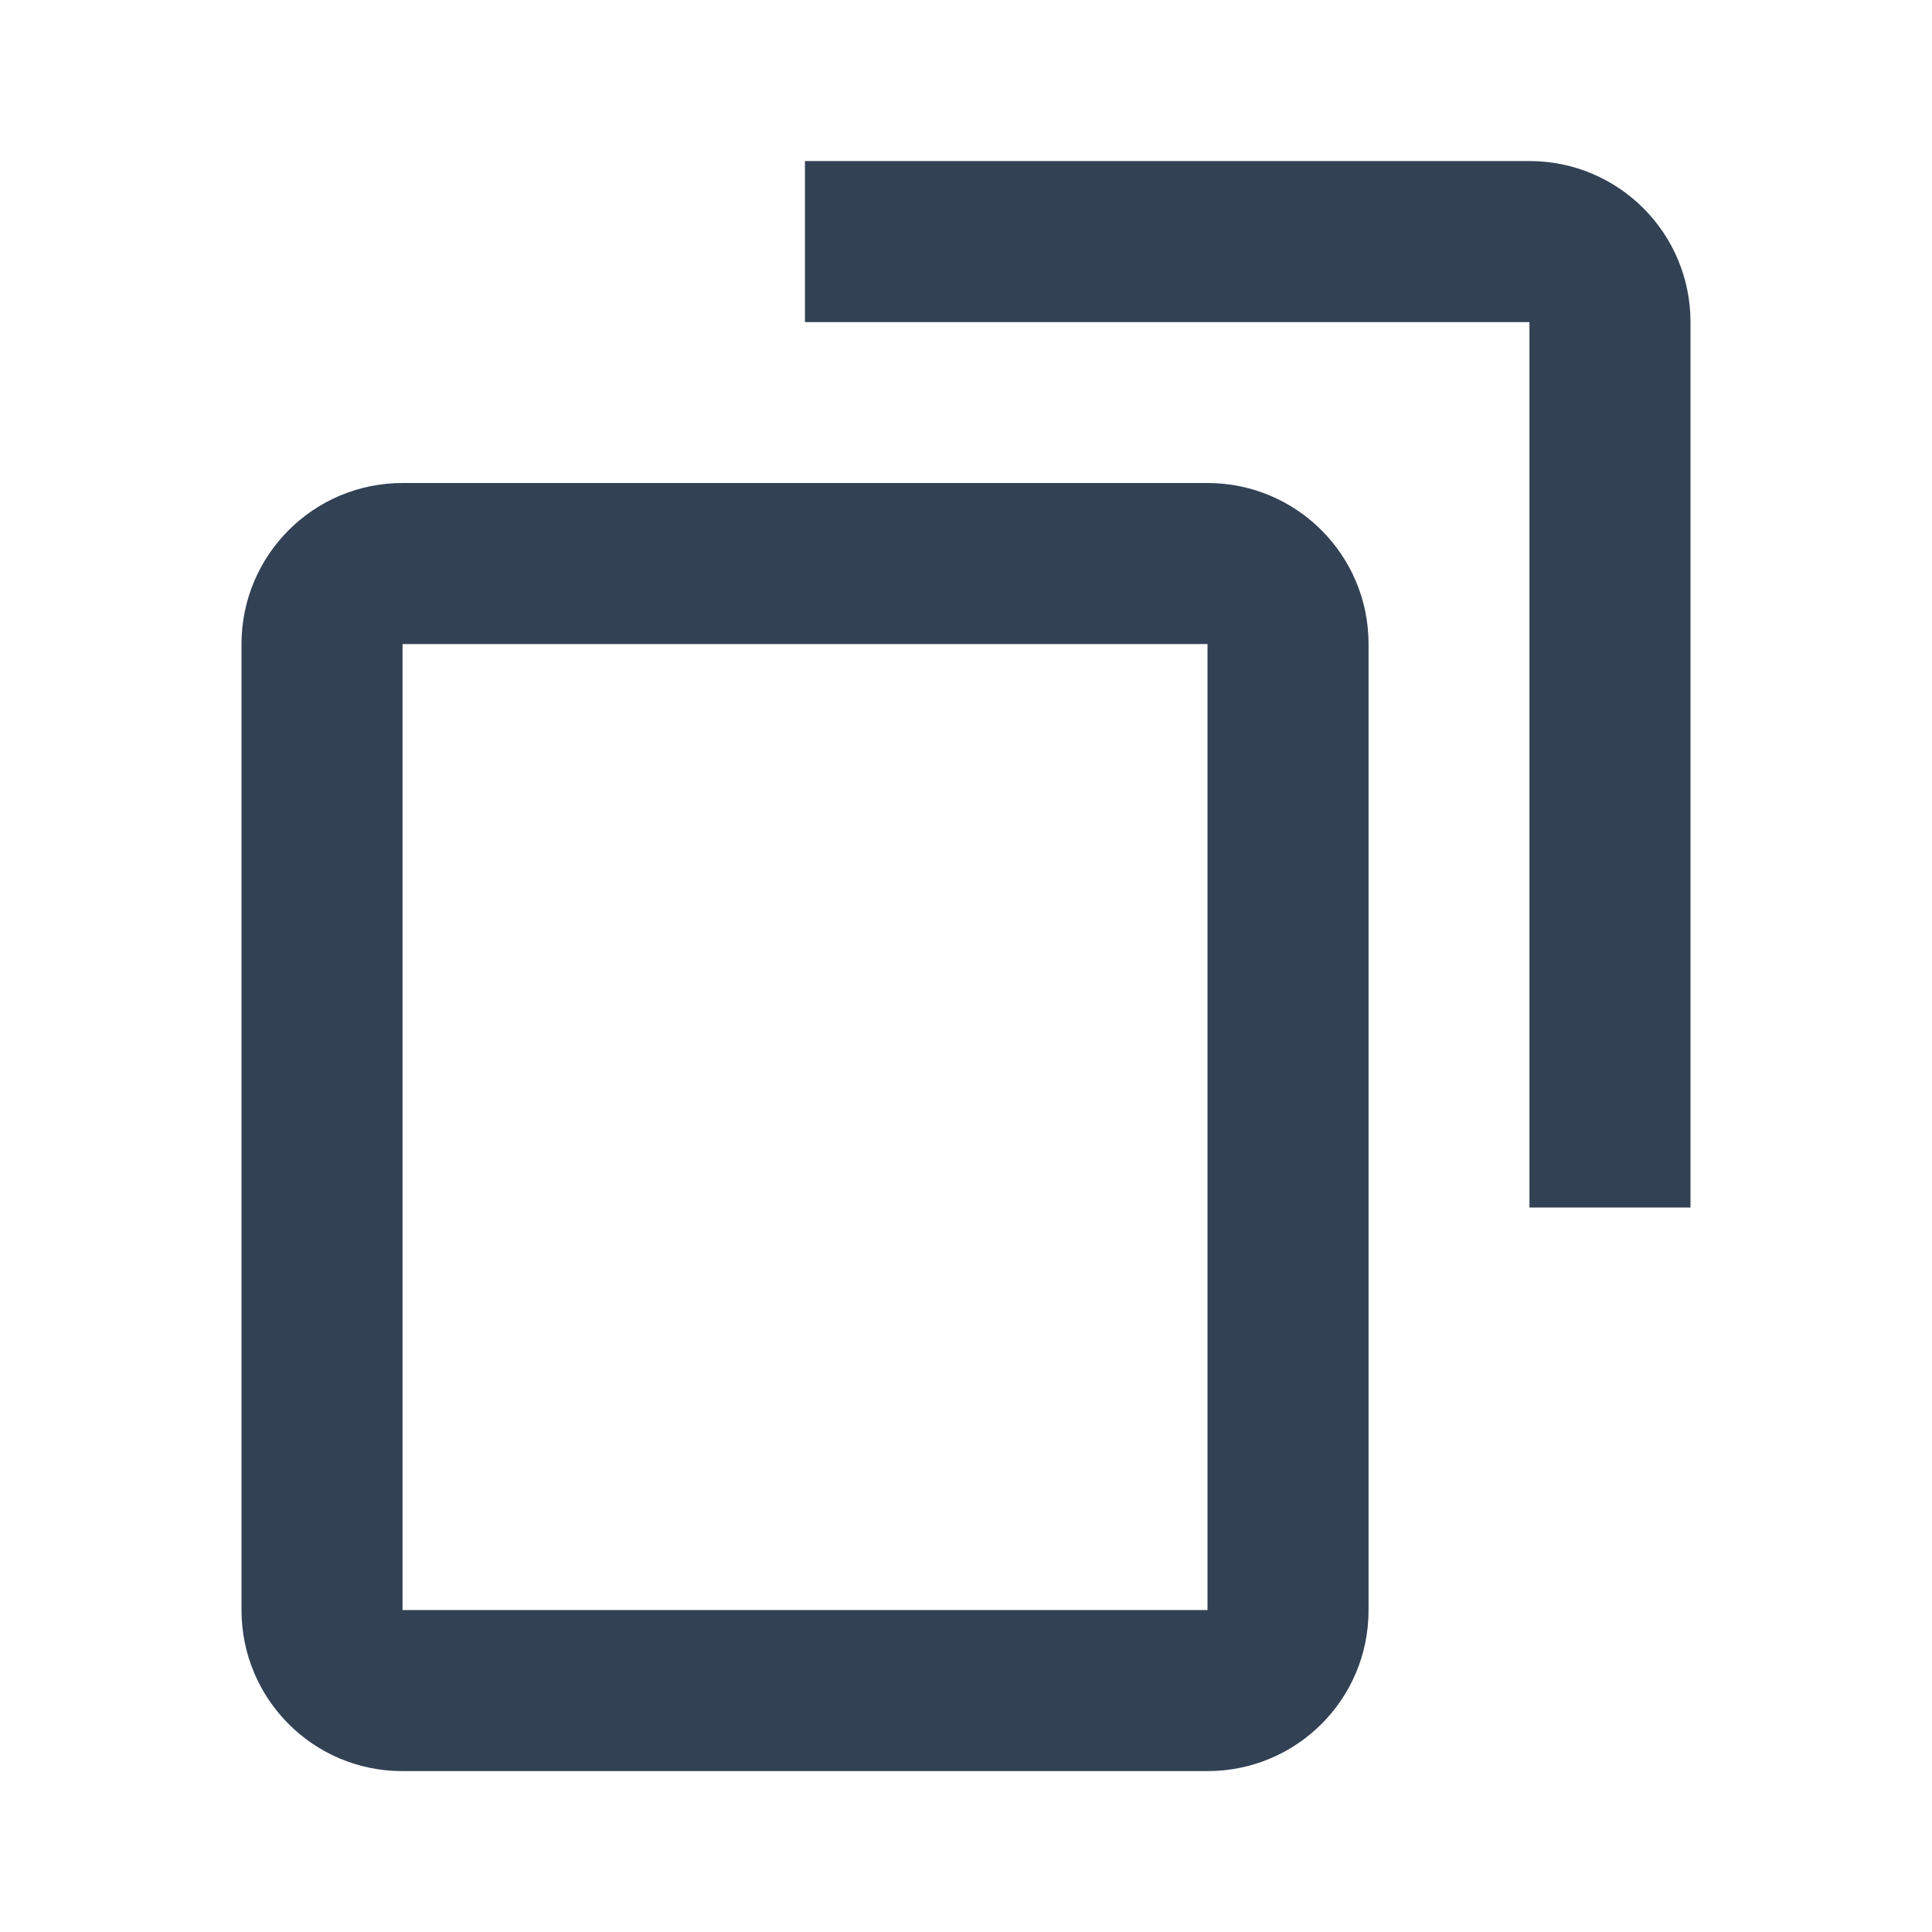
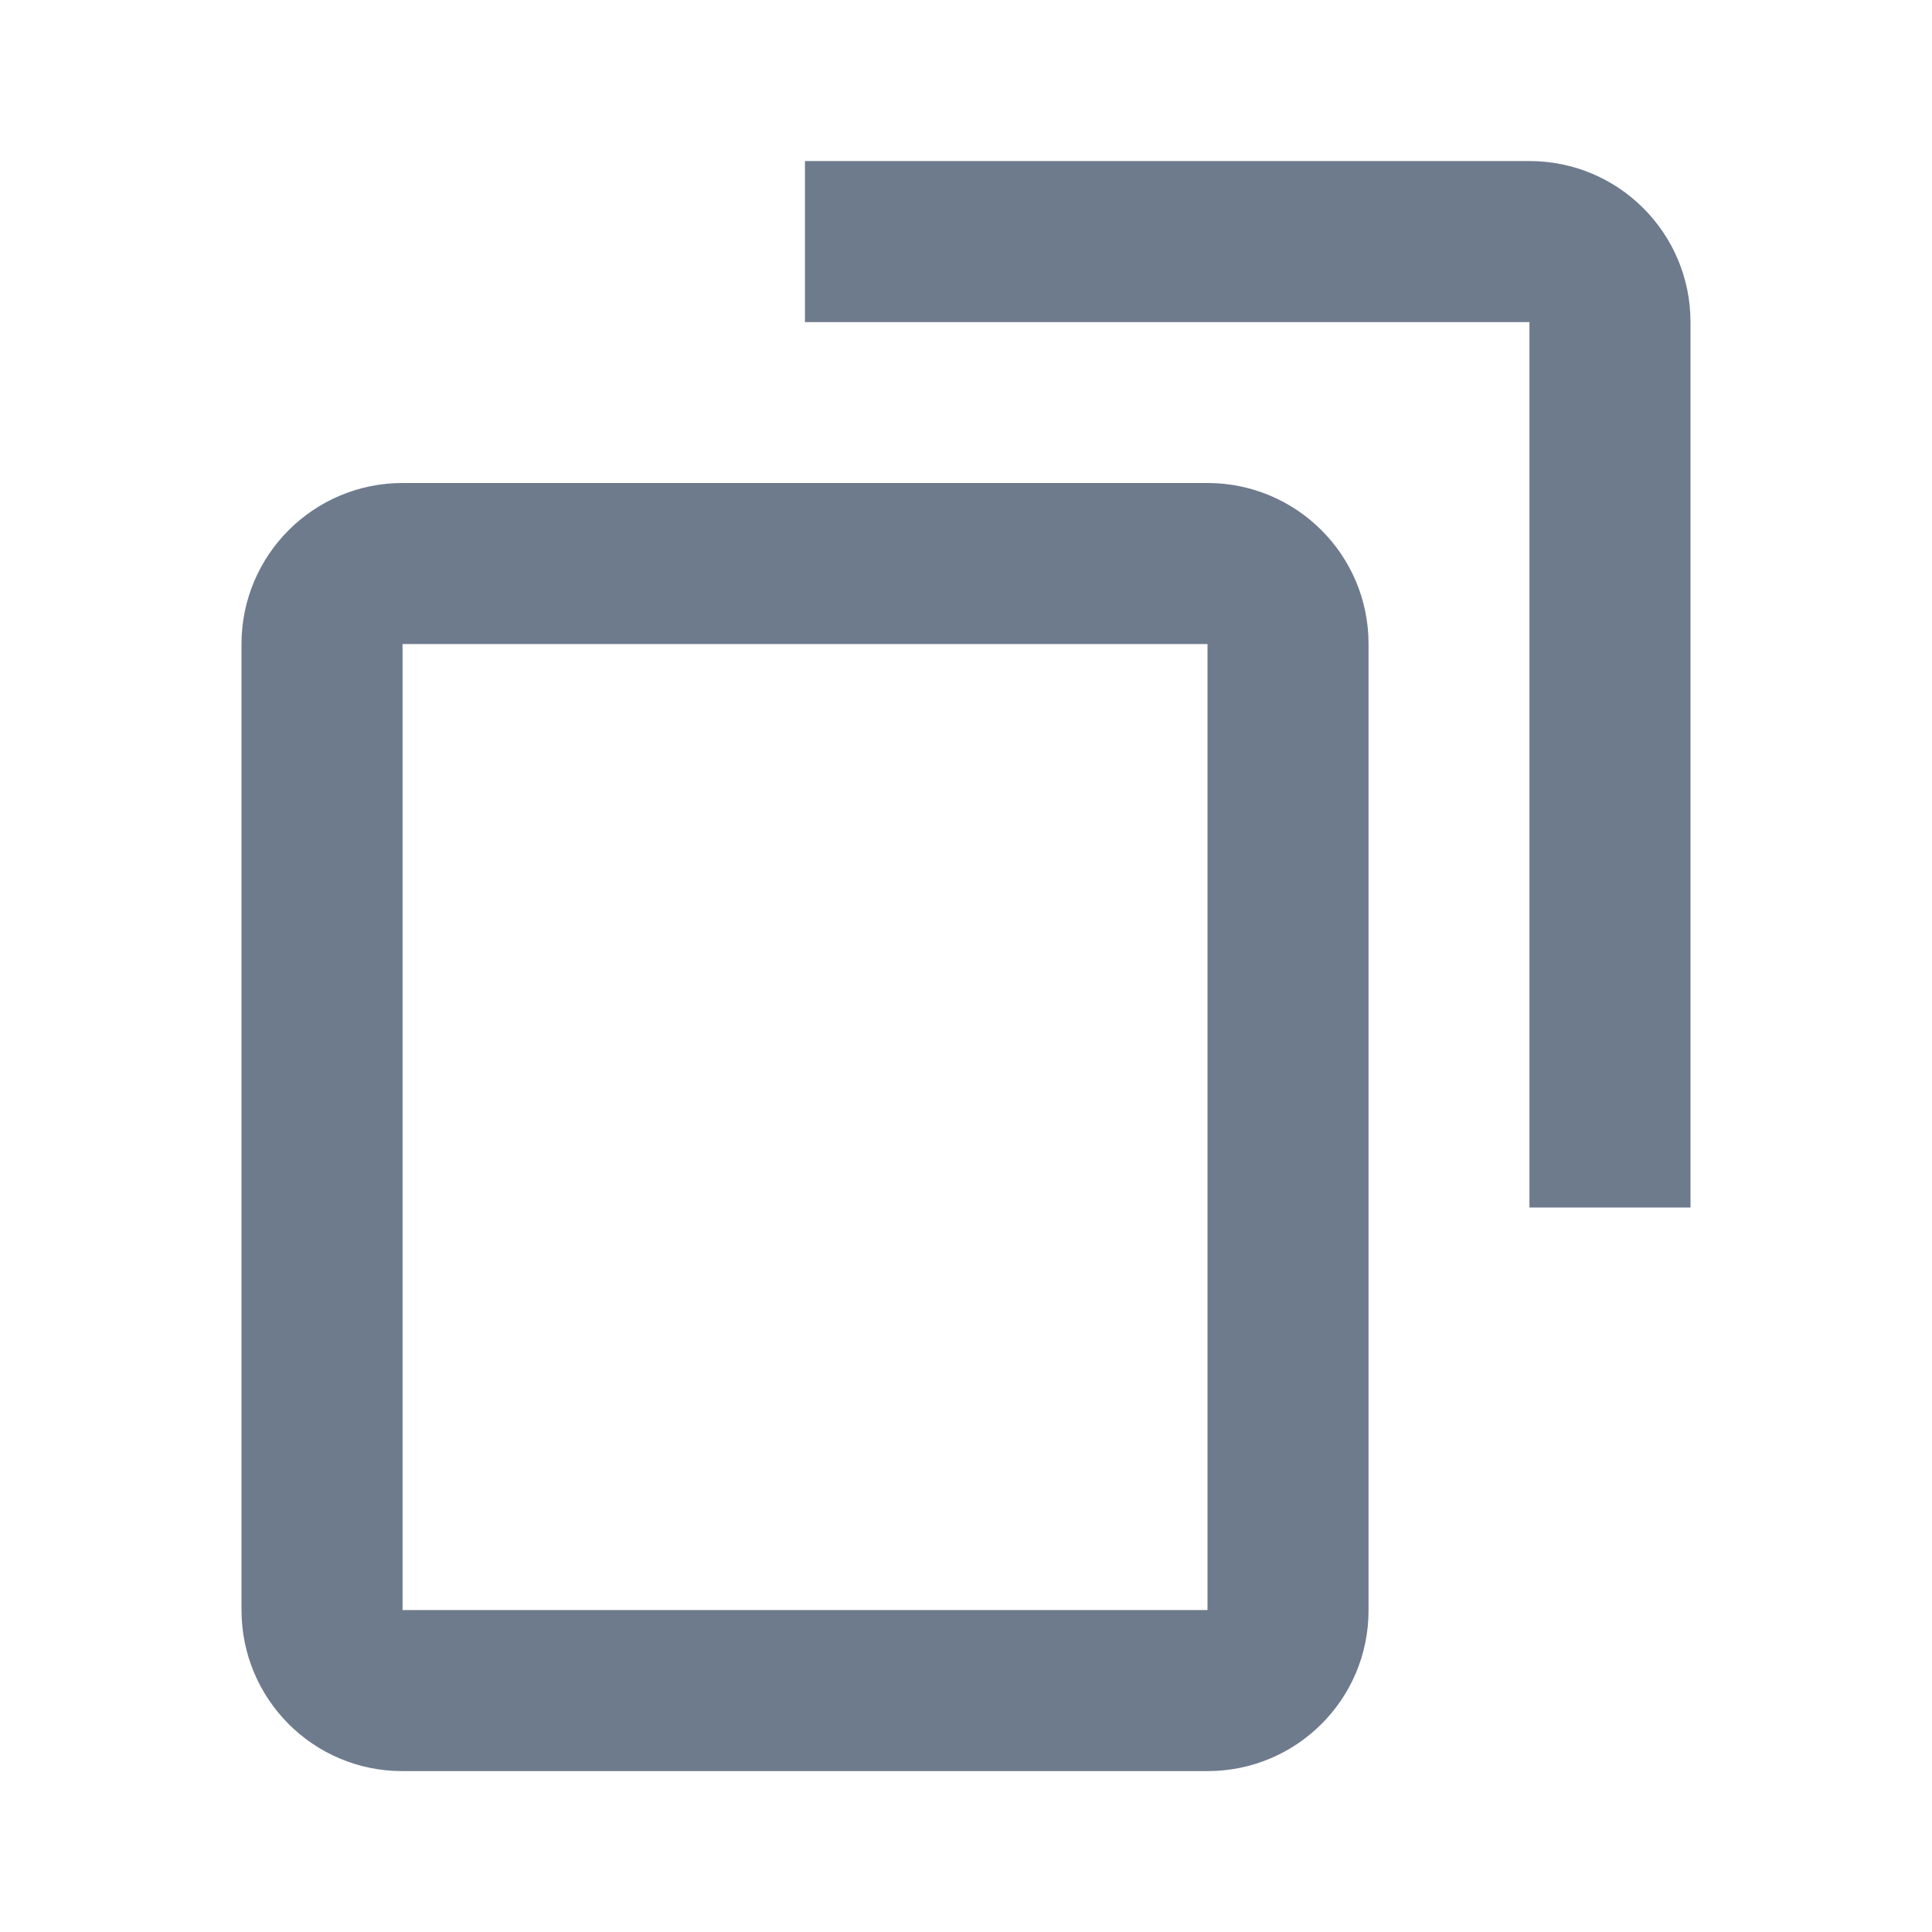
<svg xmlns="http://www.w3.org/2000/svg" width="14" height="14" viewBox="0 0 14 14" fill="none">
-   <path fill-rule="evenodd" clip-rule="evenodd" d="M11.083 2.334H5.833V1.167H11.083C11.728 1.167 12.25 1.689 12.25 2.334V8.75H11.083V2.334ZM1.75 4.667C1.75 4.023 2.272 3.5 2.917 3.5H8.75C9.393 3.5 9.917 4.02 9.917 4.666V11.669C9.917 12.316 9.393 12.834 8.751 12.834H2.915C2.269 12.834 1.75 12.31 1.75 11.667V4.667ZM8.75 4.667H2.917V11.667H8.75V4.667Z" fill="#334155" />
+   <path fill-rule="evenodd" clip-rule="evenodd" d="M11.083 2.334H5.833V1.167H11.083C11.728 1.167 12.25 1.689 12.25 2.334V8.75H11.083V2.334ZM1.75 4.667C1.75 4.023 2.272 3.5 2.917 3.5H8.75C9.393 3.5 9.917 4.02 9.917 4.666V11.669C9.917 12.316 9.393 12.834 8.751 12.834H2.915C2.269 12.834 1.75 12.31 1.75 11.667V4.667ZM8.75 4.667H2.917V11.667H8.75V4.667Z" fill="#6E7B8D" />
</svg>
